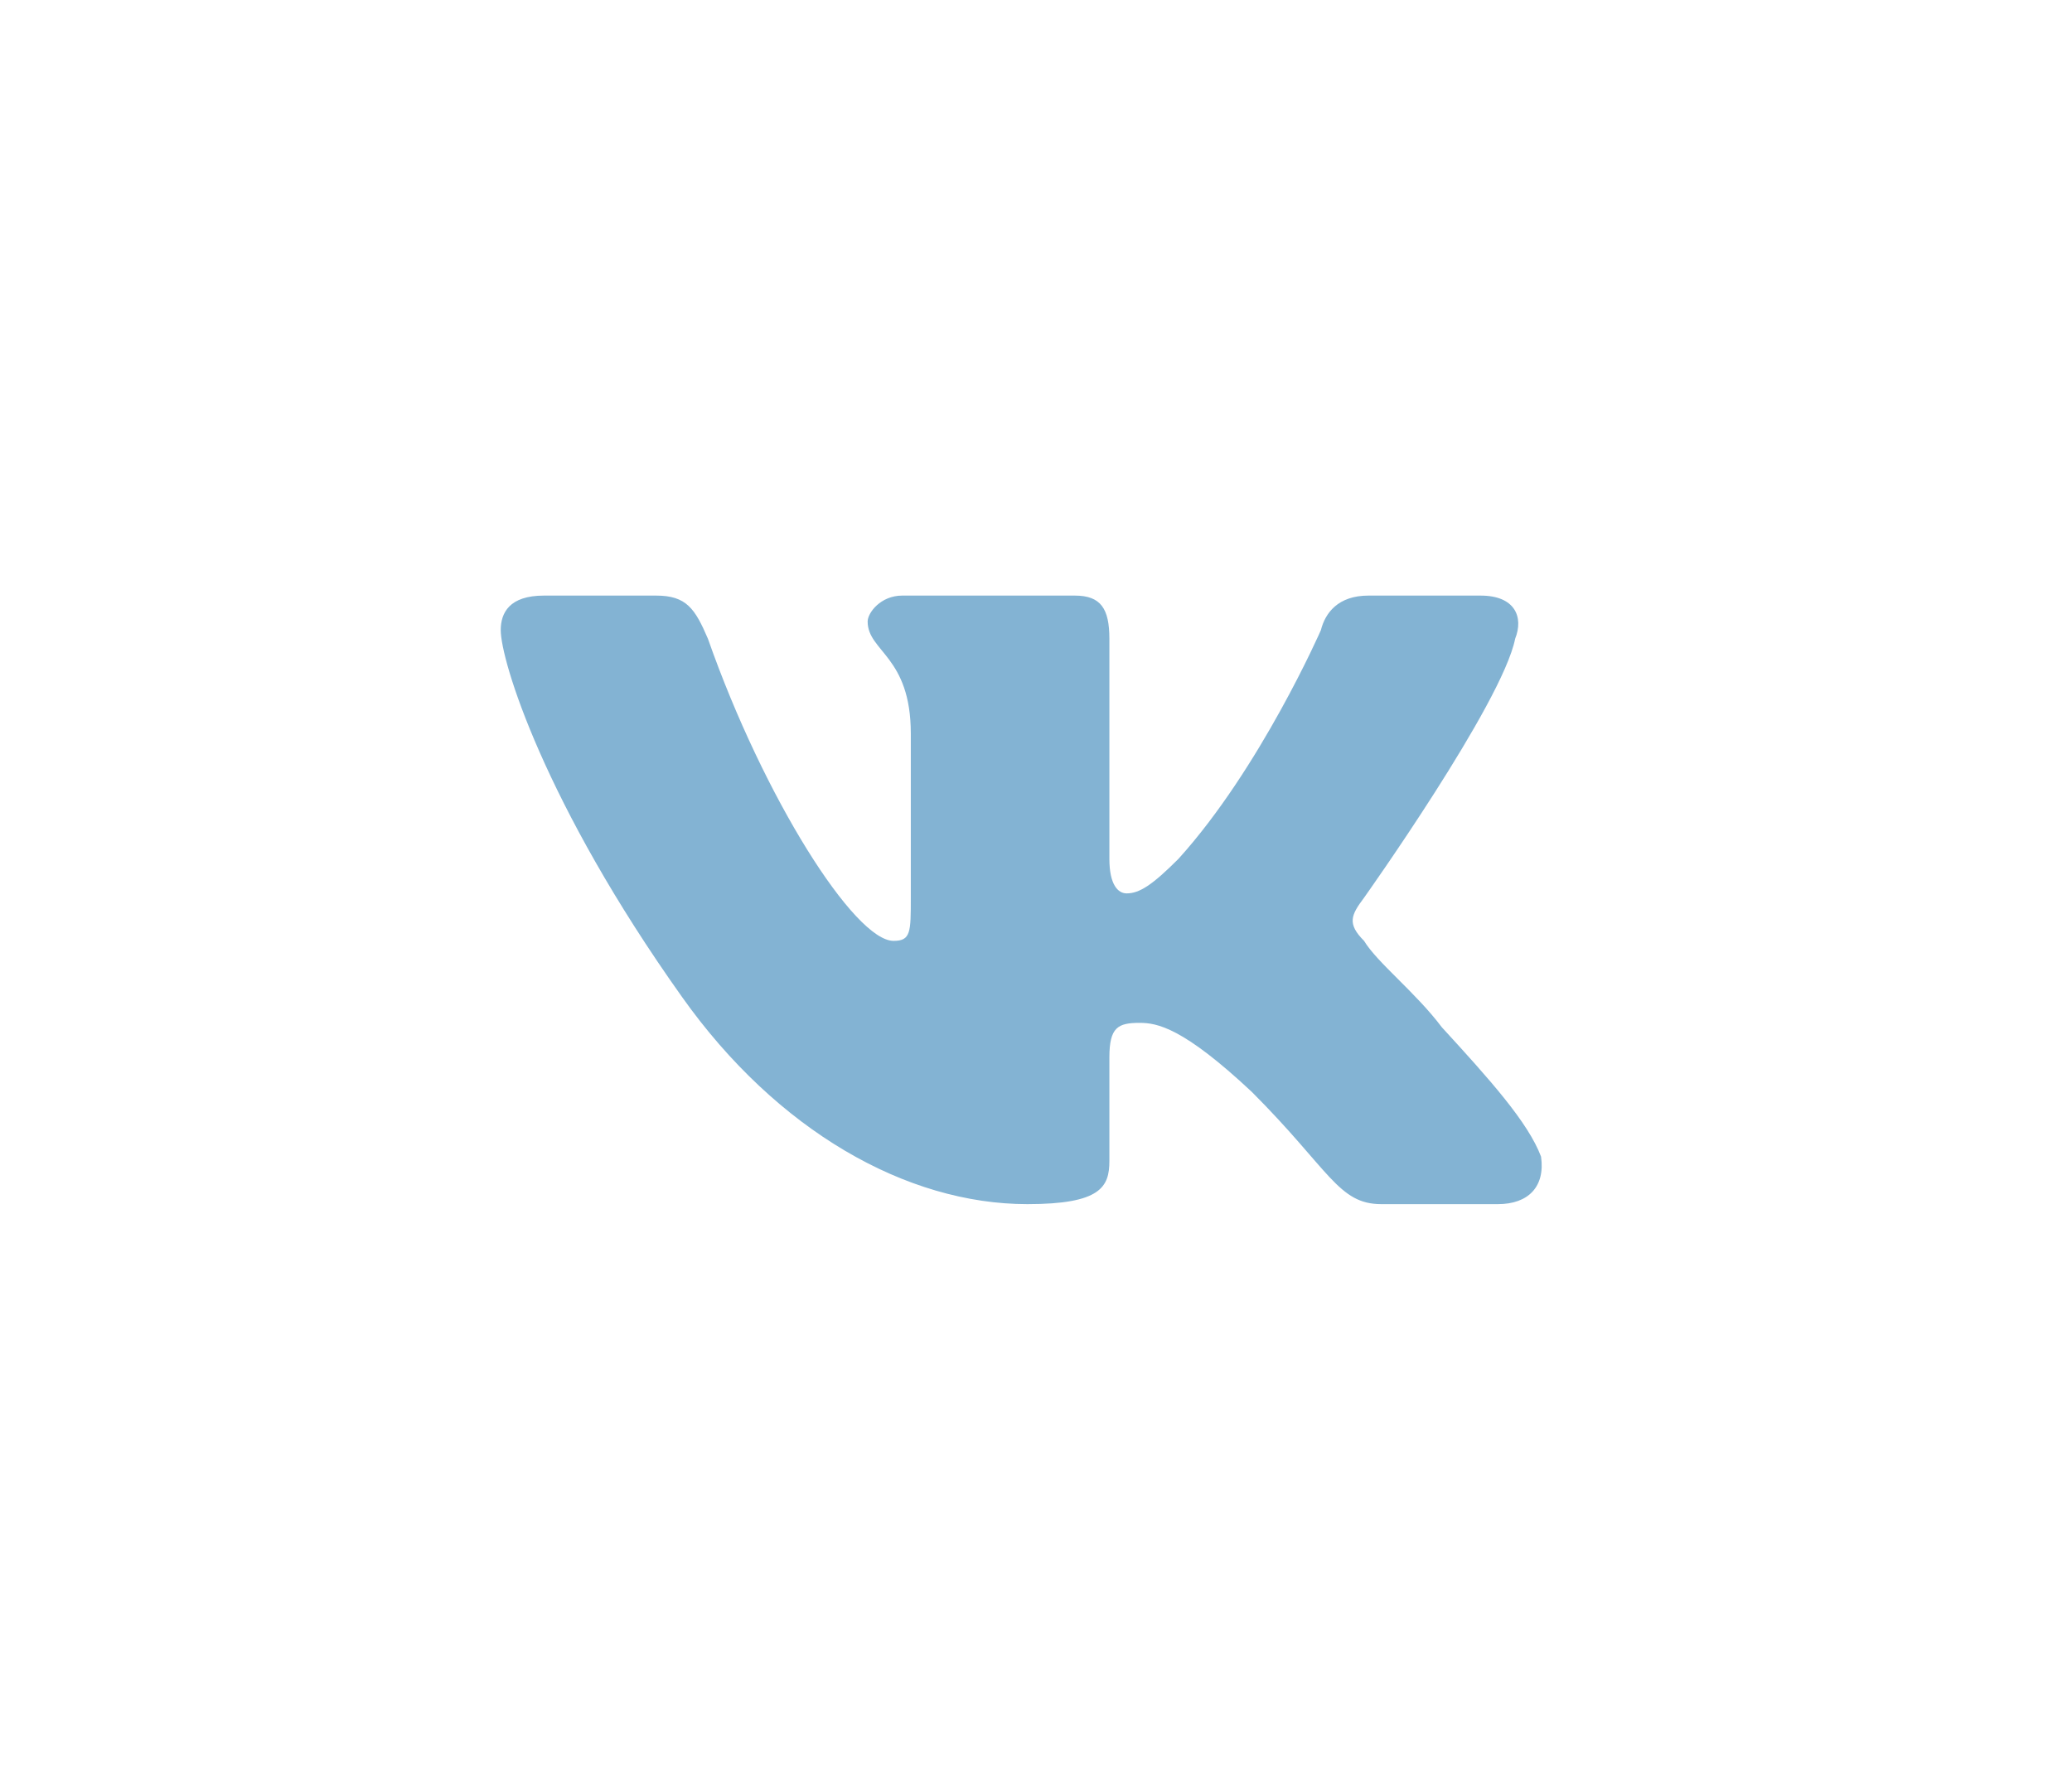
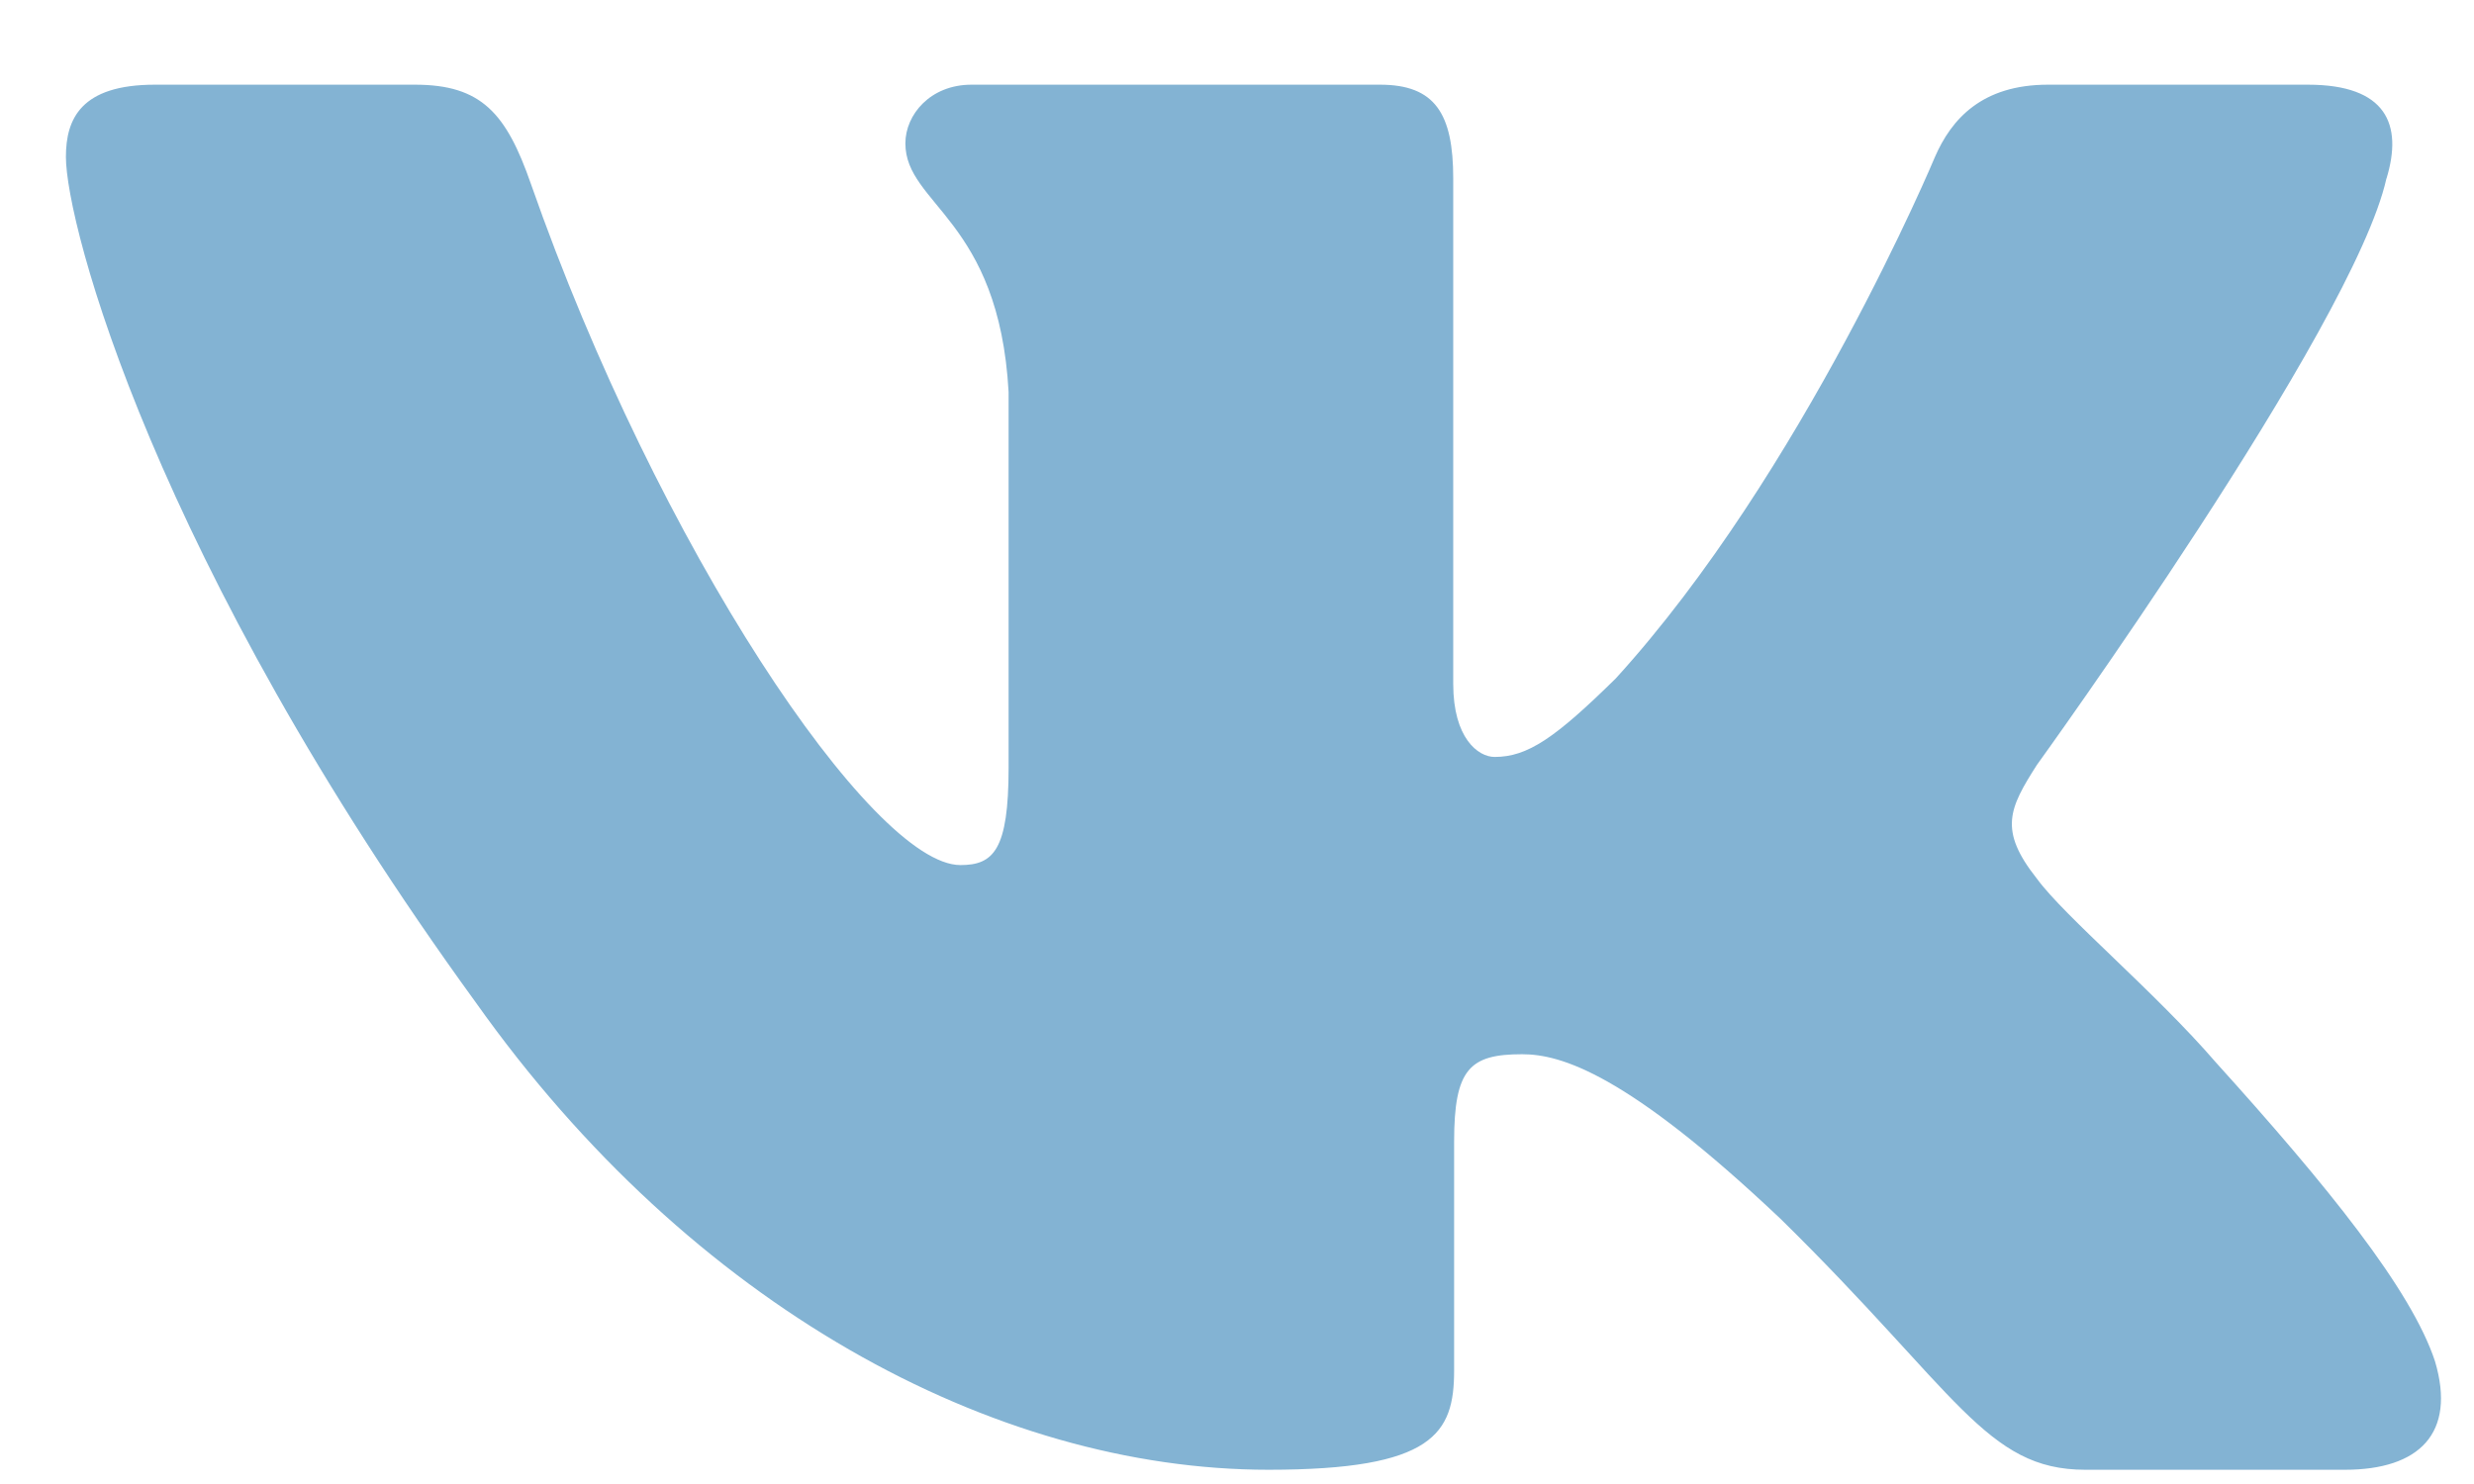
- <svg xmlns="http://www.w3.org/2000/svg" width="48" height="41" fill="none">
-   <path fill="#83B3D3" fill-rule="evenodd" d="M35.1 14.8c.2-.5 0-1-.8-1h-2.6c-.7 0-1 .4-1.1.8 0 0-1.4 3.2-3.3 5.3-.6.6-.9.8-1.2.8-.2 0-.4-.2-.4-.8v-5.1c0-.7-.2-1-.8-1h-4c-.5 0-.8.4-.8.6 0 .7 1 .8 1 2.6v3.8c0 .8 0 1-.4 1-.9 0-3-3.3-4.3-7-.3-.7-.5-1-1.2-1h-2.6c-.8 0-1 .4-1 .8 0 .7 1 4 4.2 8.5 2.2 3.1 5.2 4.8 8 4.8 1.7 0 1.9-.4 1.9-1v-2.4c0-.7.2-.8.7-.8.4 0 1 .1 2.6 1.6 1.8 1.8 2 2.6 3 2.6h2.7c.7 0 1.1-.4 1-1.1-.3-.8-1.2-1.8-2.3-3-.6-.8-1.5-1.5-1.8-2-.4-.4-.3-.6 0-1 0 0 3.2-4.5 3.5-6Z" clip-rule="evenodd" />
+ <svg xmlns="http://www.w3.org/2000/svg" width="25" height="15" viewBox="0 0 25 15" fill="none">
+   <path fill-rule="evenodd" clip-rule="evenodd" d="M24.116 1.804C24.282 1.258 24.116 0.856 23.321 0.856H20.696C20.028 0.856 19.72 1.203 19.553 1.586C19.553 1.586 18.218 4.782 16.327 6.858C15.715 7.46 15.437 7.651 15.103 7.651C14.936 7.651 14.685 7.46 14.685 6.913V1.804C14.685 1.148 14.501 0.856 13.945 0.856H9.817C9.4 0.856 9.149 1.16 9.149 1.449C9.149 2.07 10.095 2.214 10.192 3.962V7.76C10.192 8.593 10.039 8.744 9.705 8.744C8.815 8.744 6.65 5.533 5.365 1.859C5.116 1.144 4.864 0.856 4.193 0.856H1.566C0.816 0.856 0.666 1.203 0.666 1.586C0.666 2.268 1.556 5.656 4.811 10.137C6.981 13.197 10.036 14.856 12.819 14.856C14.488 14.856 14.694 14.488 14.694 13.853V11.54C14.694 10.803 14.852 10.656 15.381 10.656C15.771 10.656 16.438 10.848 17.996 12.323C19.776 14.072 20.069 14.856 21.071 14.856H23.696C24.446 14.856 24.822 14.488 24.606 13.76C24.368 13.036 23.518 11.985 22.391 10.738C21.779 10.028 20.861 9.263 20.582 8.88C20.193 8.389 20.304 8.17 20.582 7.733C20.582 7.733 23.782 3.307 24.115 1.804H24.116Z" fill="#83B3D3" />
</svg>
